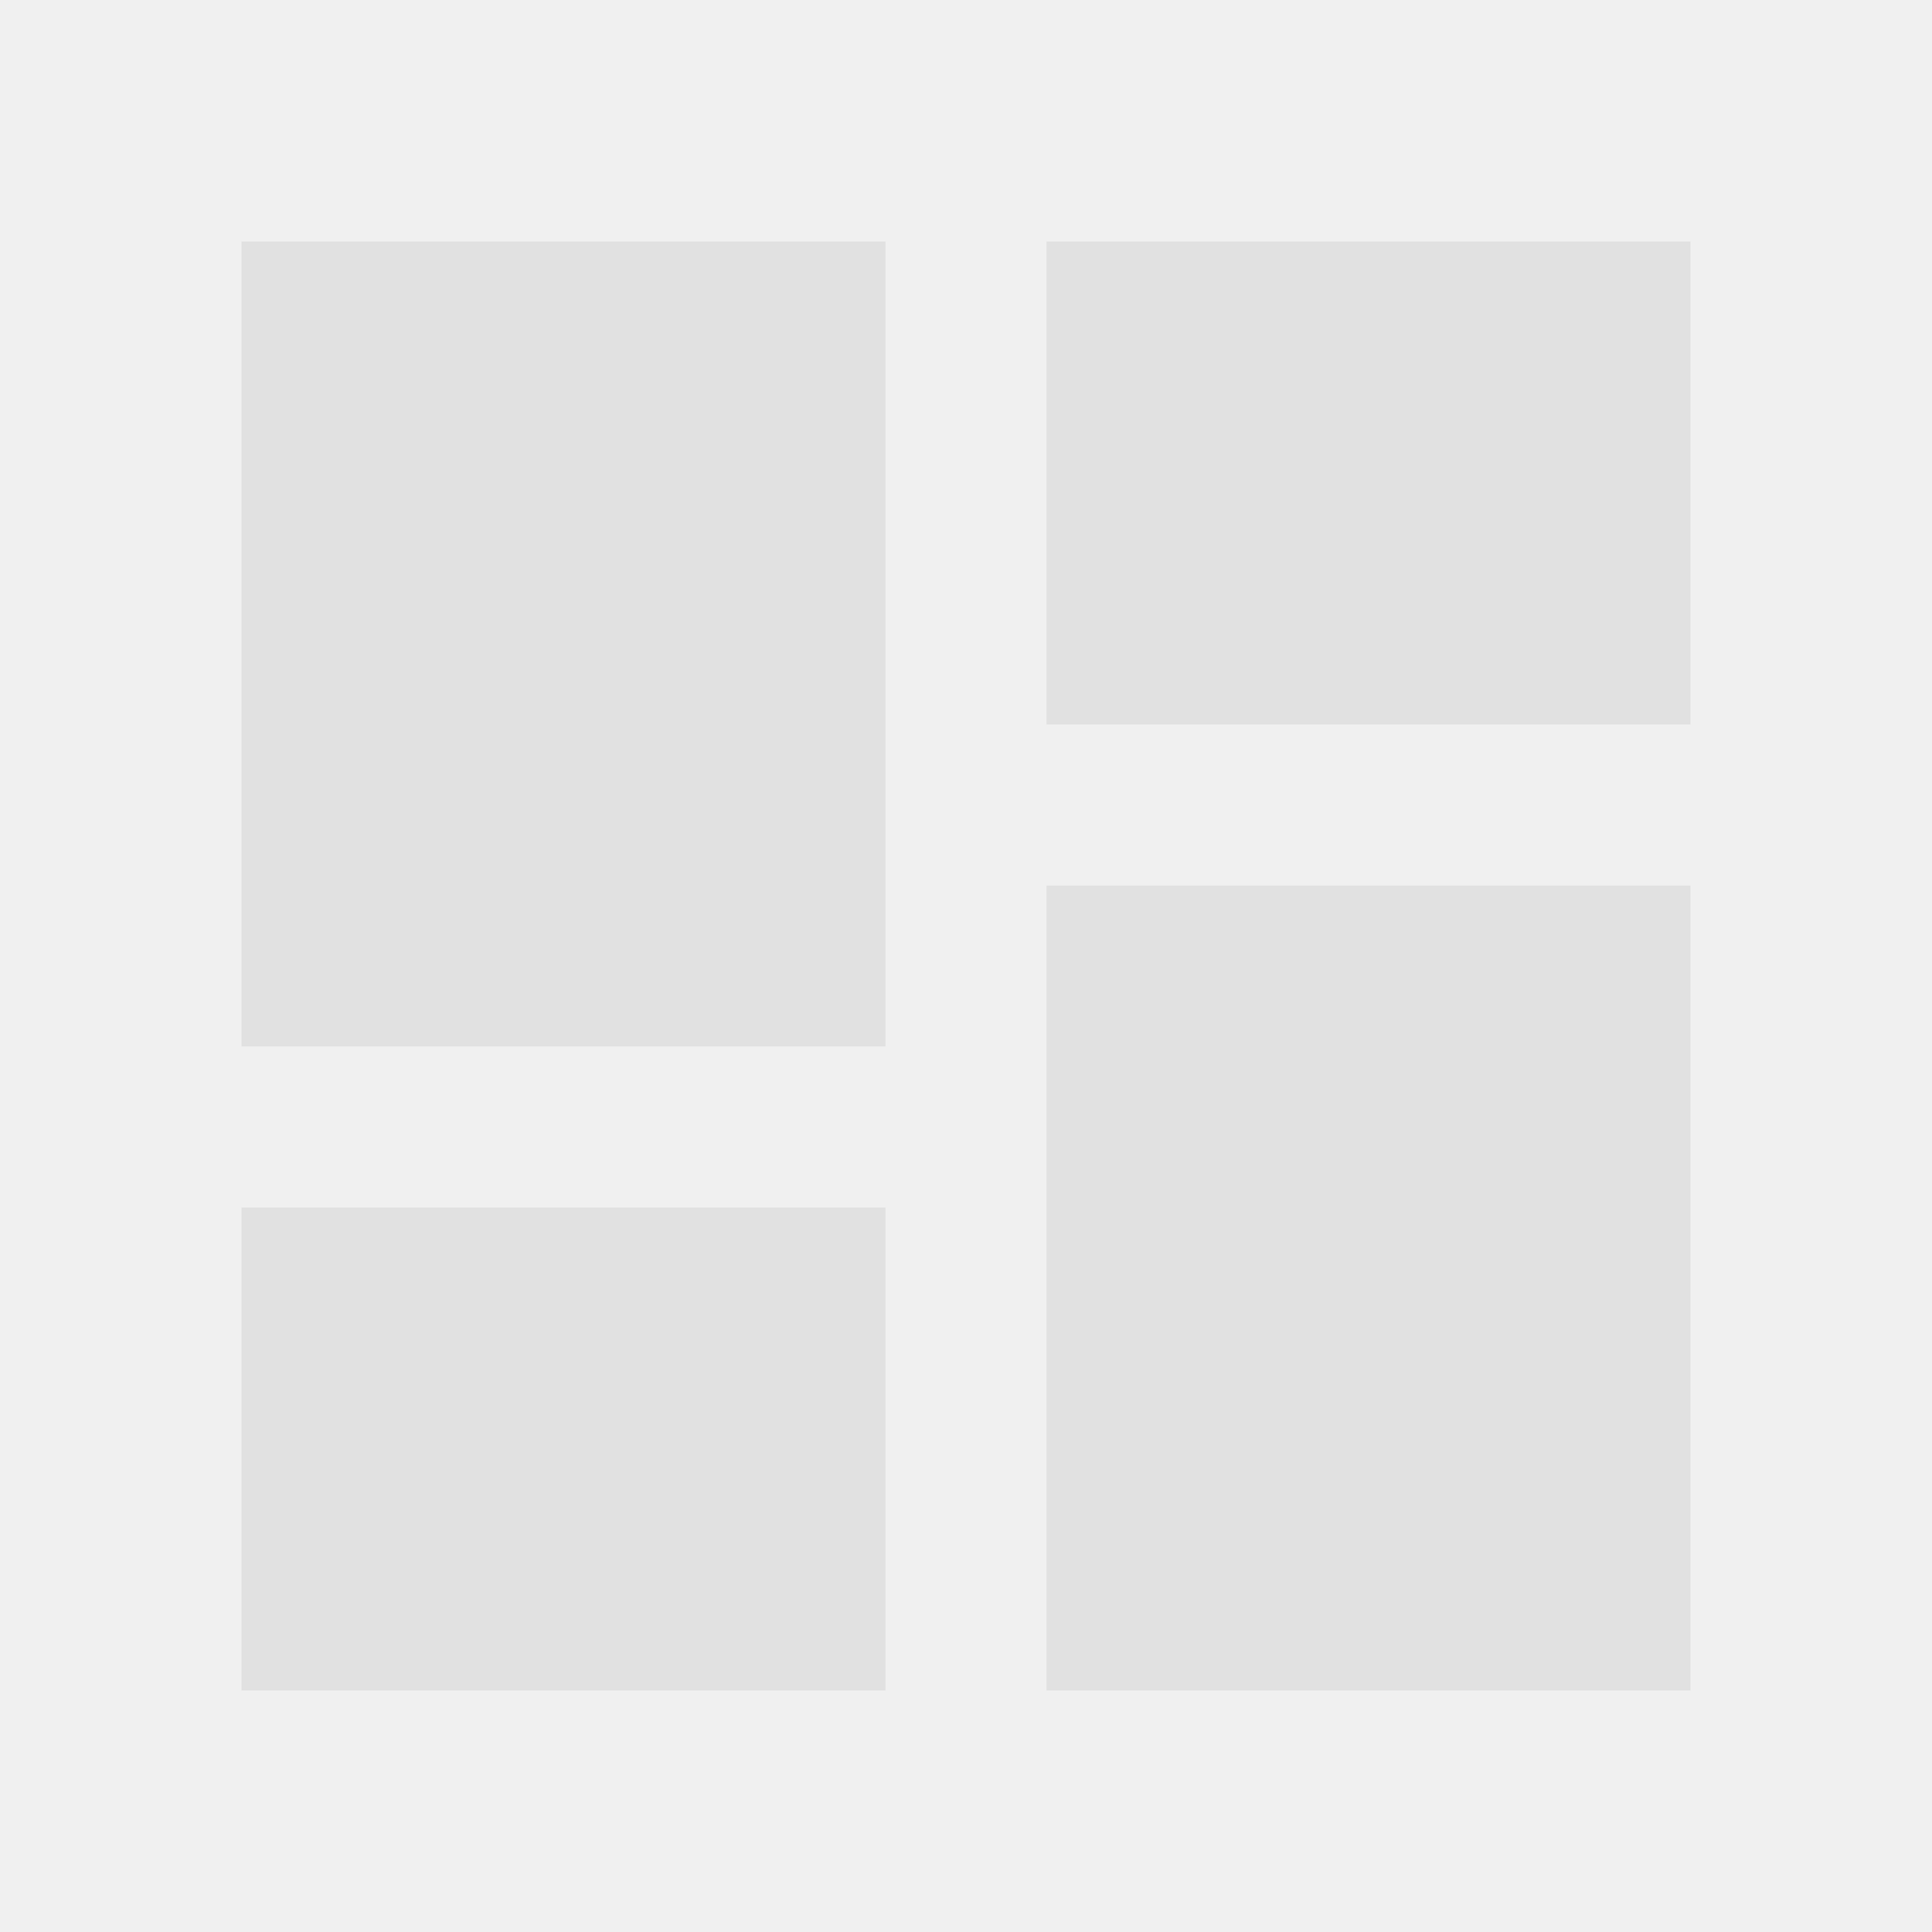
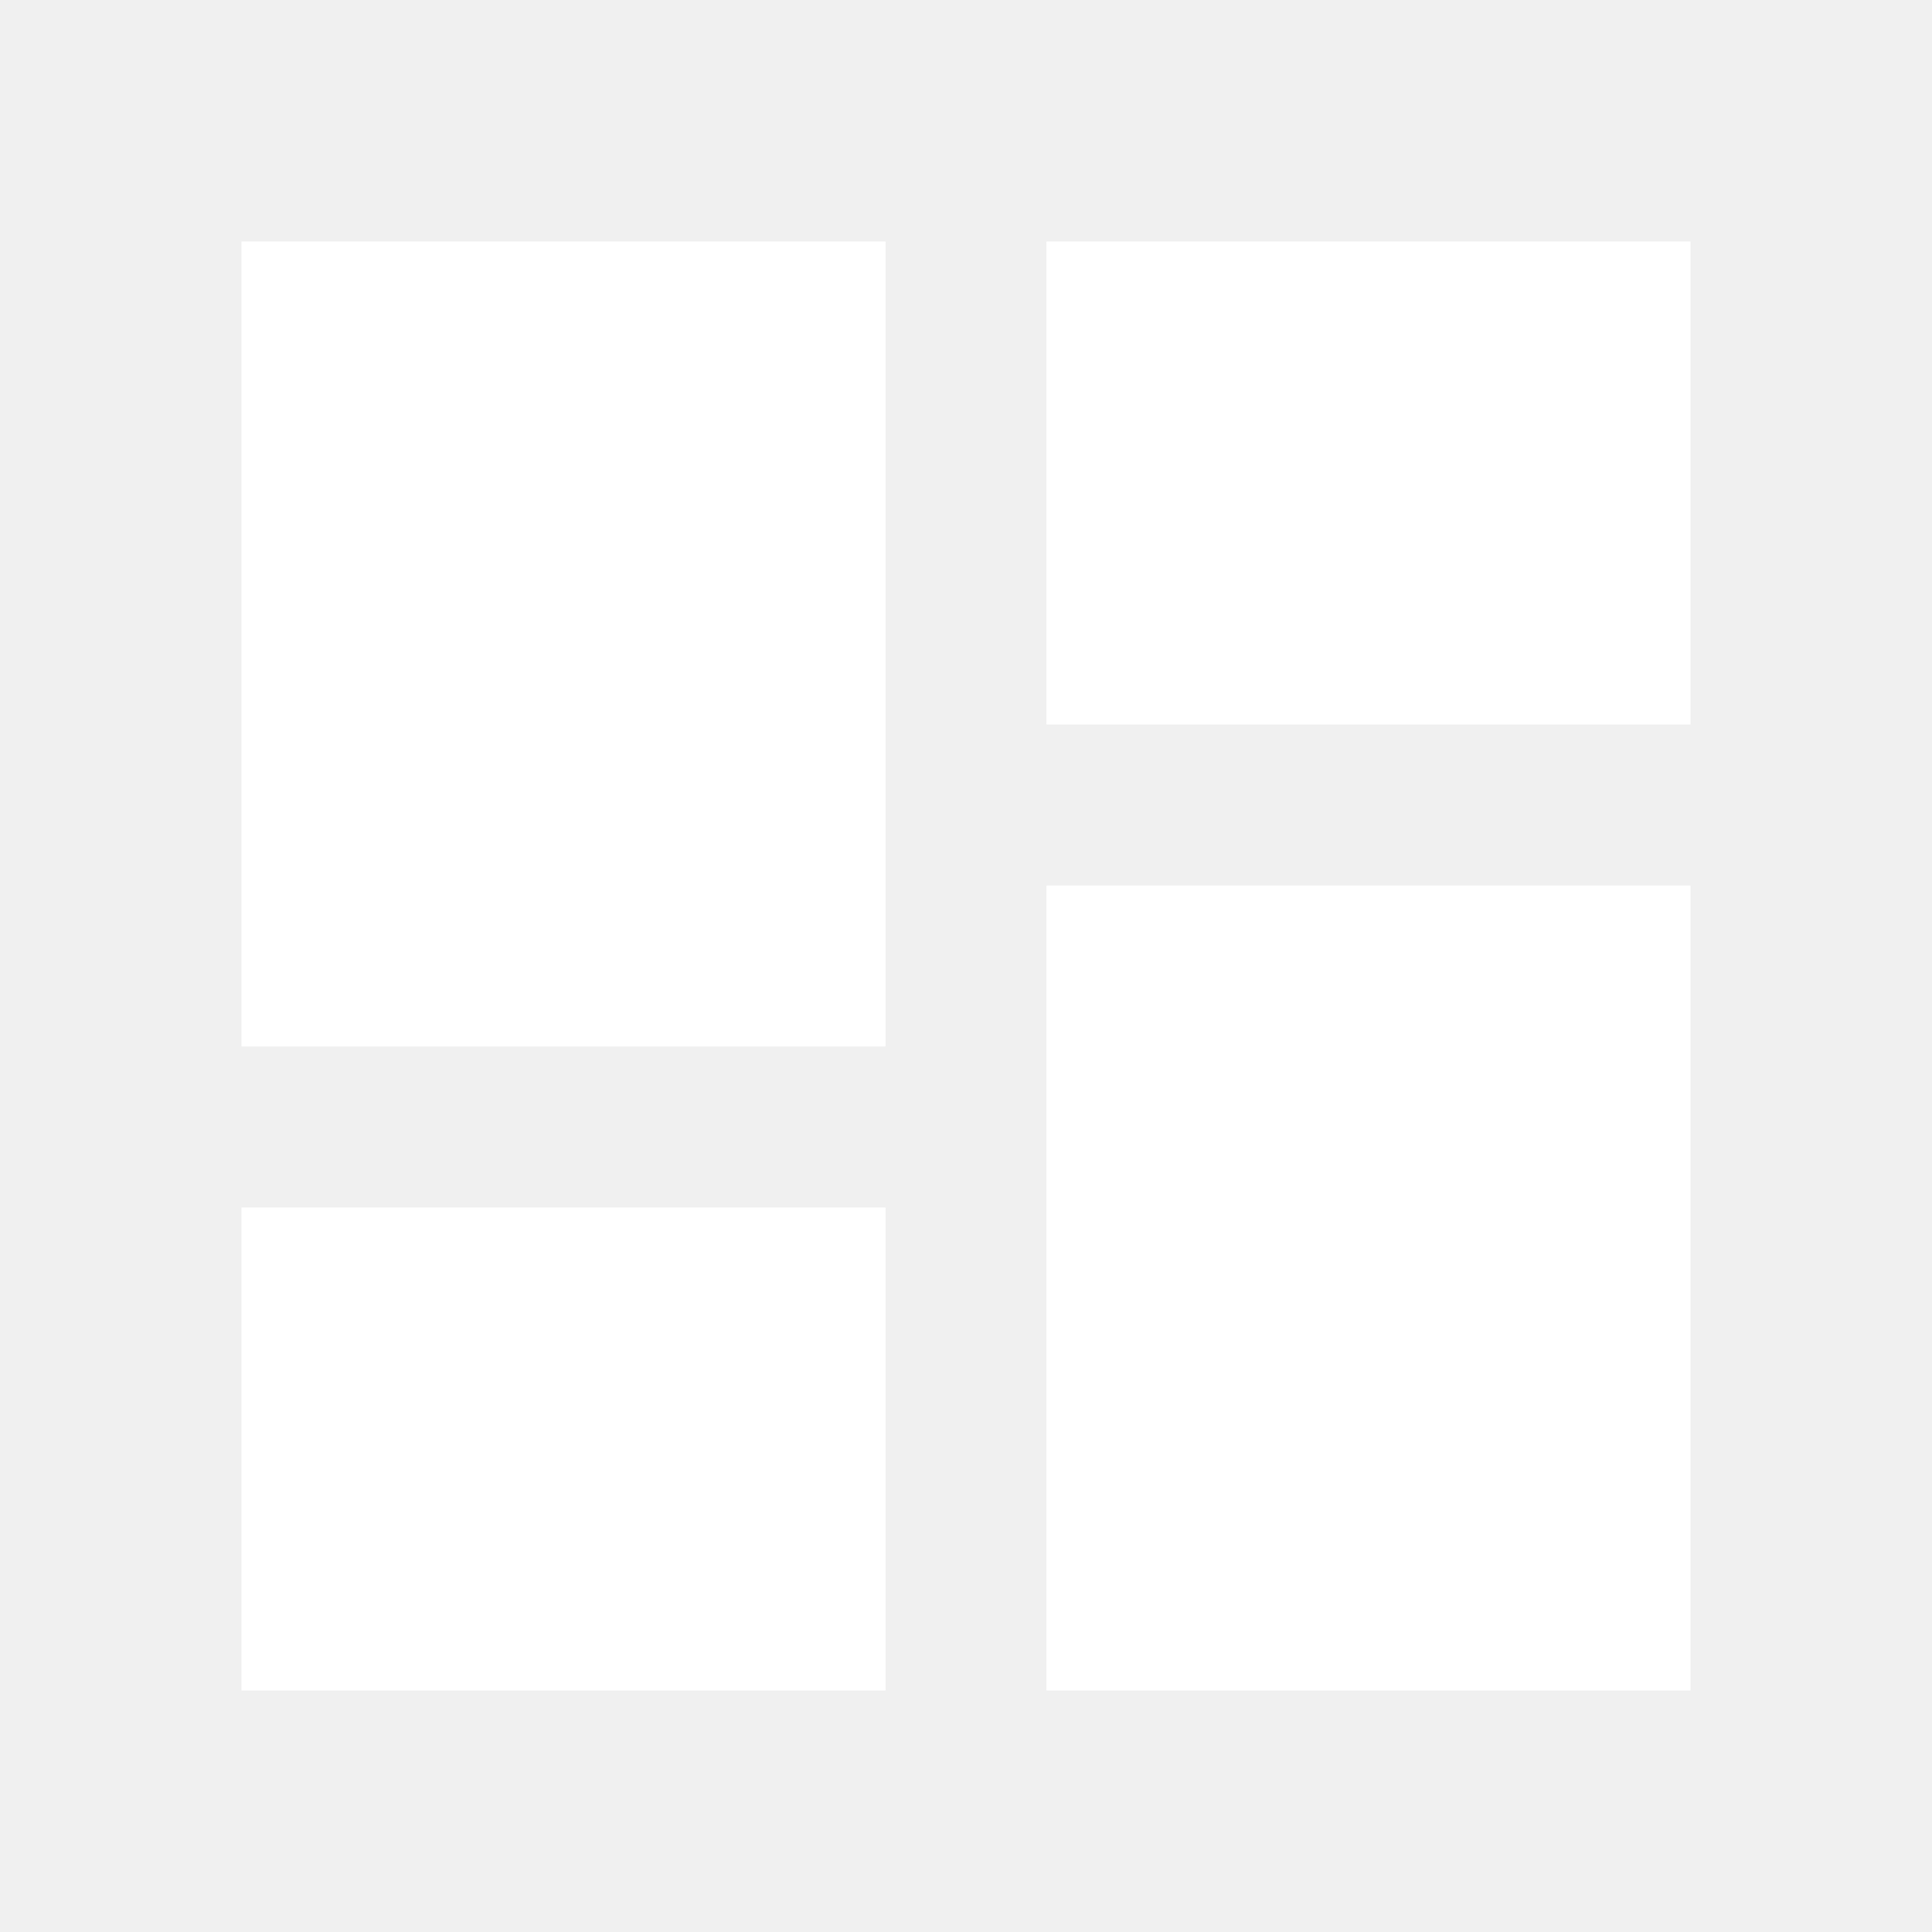
- <svg xmlns="http://www.w3.org/2000/svg" viewBox="0 0 24 24" class="undefined ns-fill-0" fill="#e1e1e1" width="24" height="24">
+ <svg xmlns="http://www.w3.org/2000/svg" viewBox="0 0 24 24" class="undefined ns-fill-0" fill="#ffffff" width="24" height="24">
  <path d="M3 13h8V3H3v10zm0 8h8v-6H3v6zm10 0h8V11h-8v10zm0-18v6h8V3h-8z" />
</svg>
